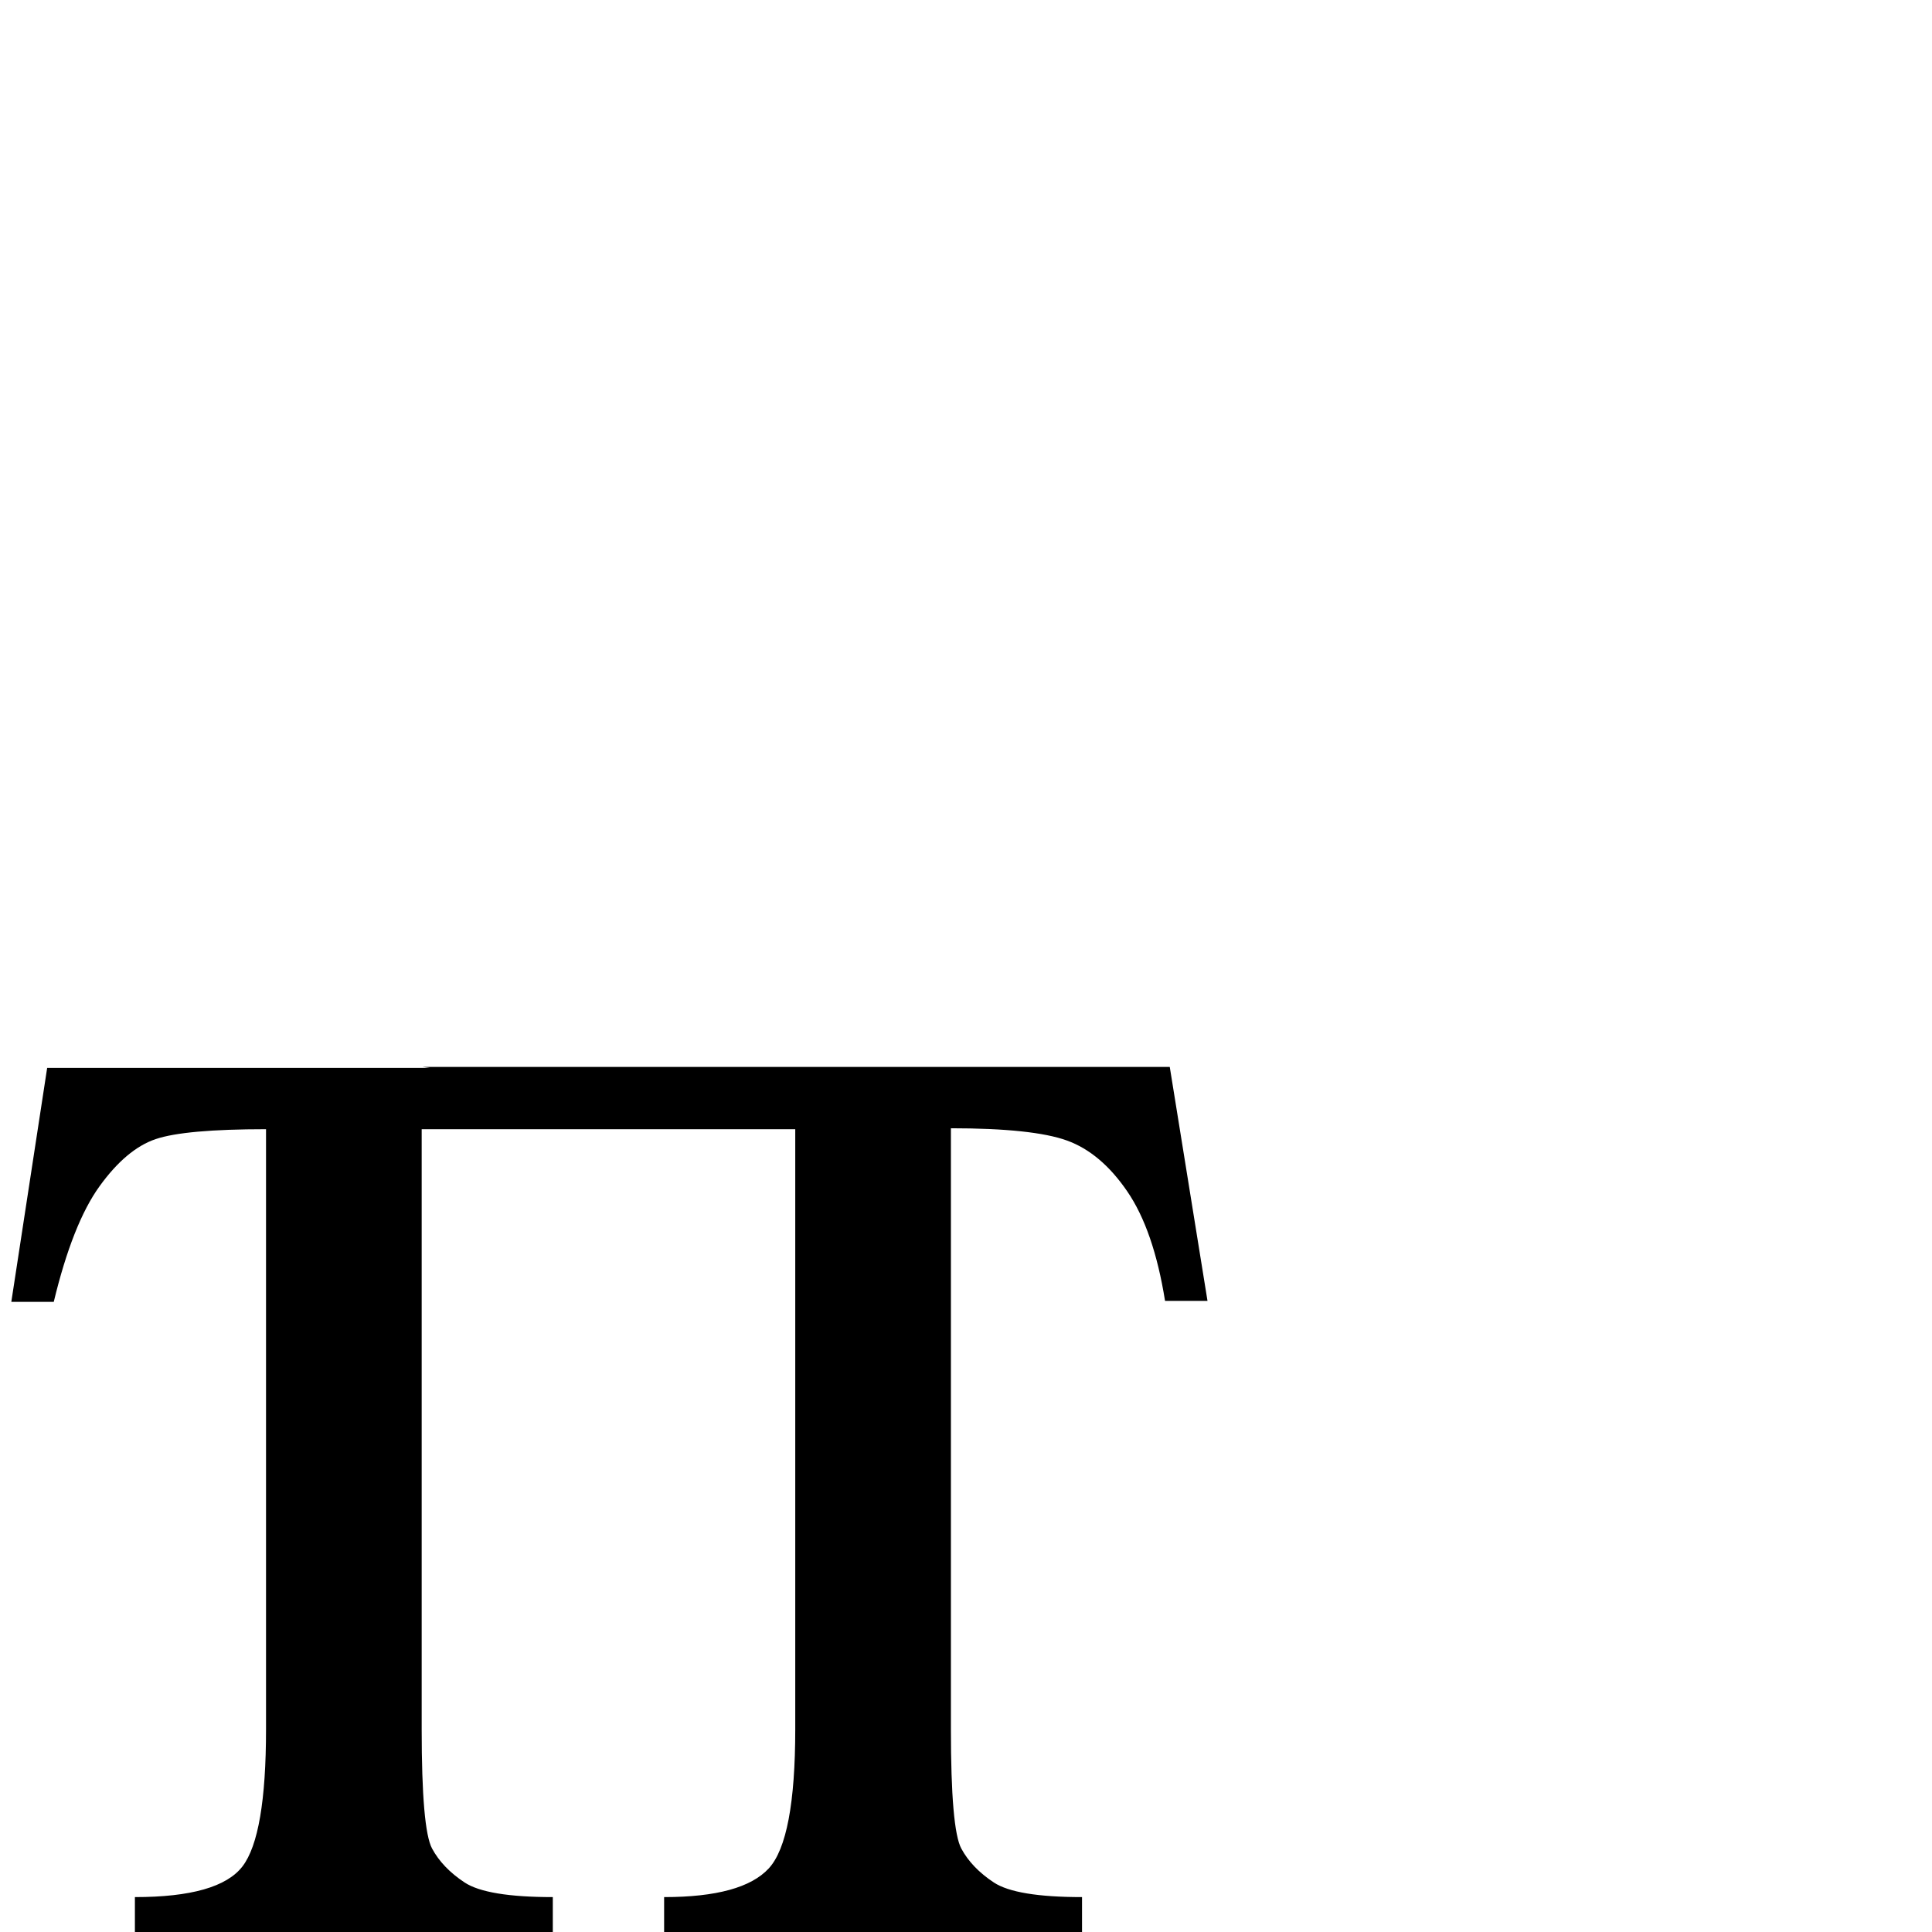
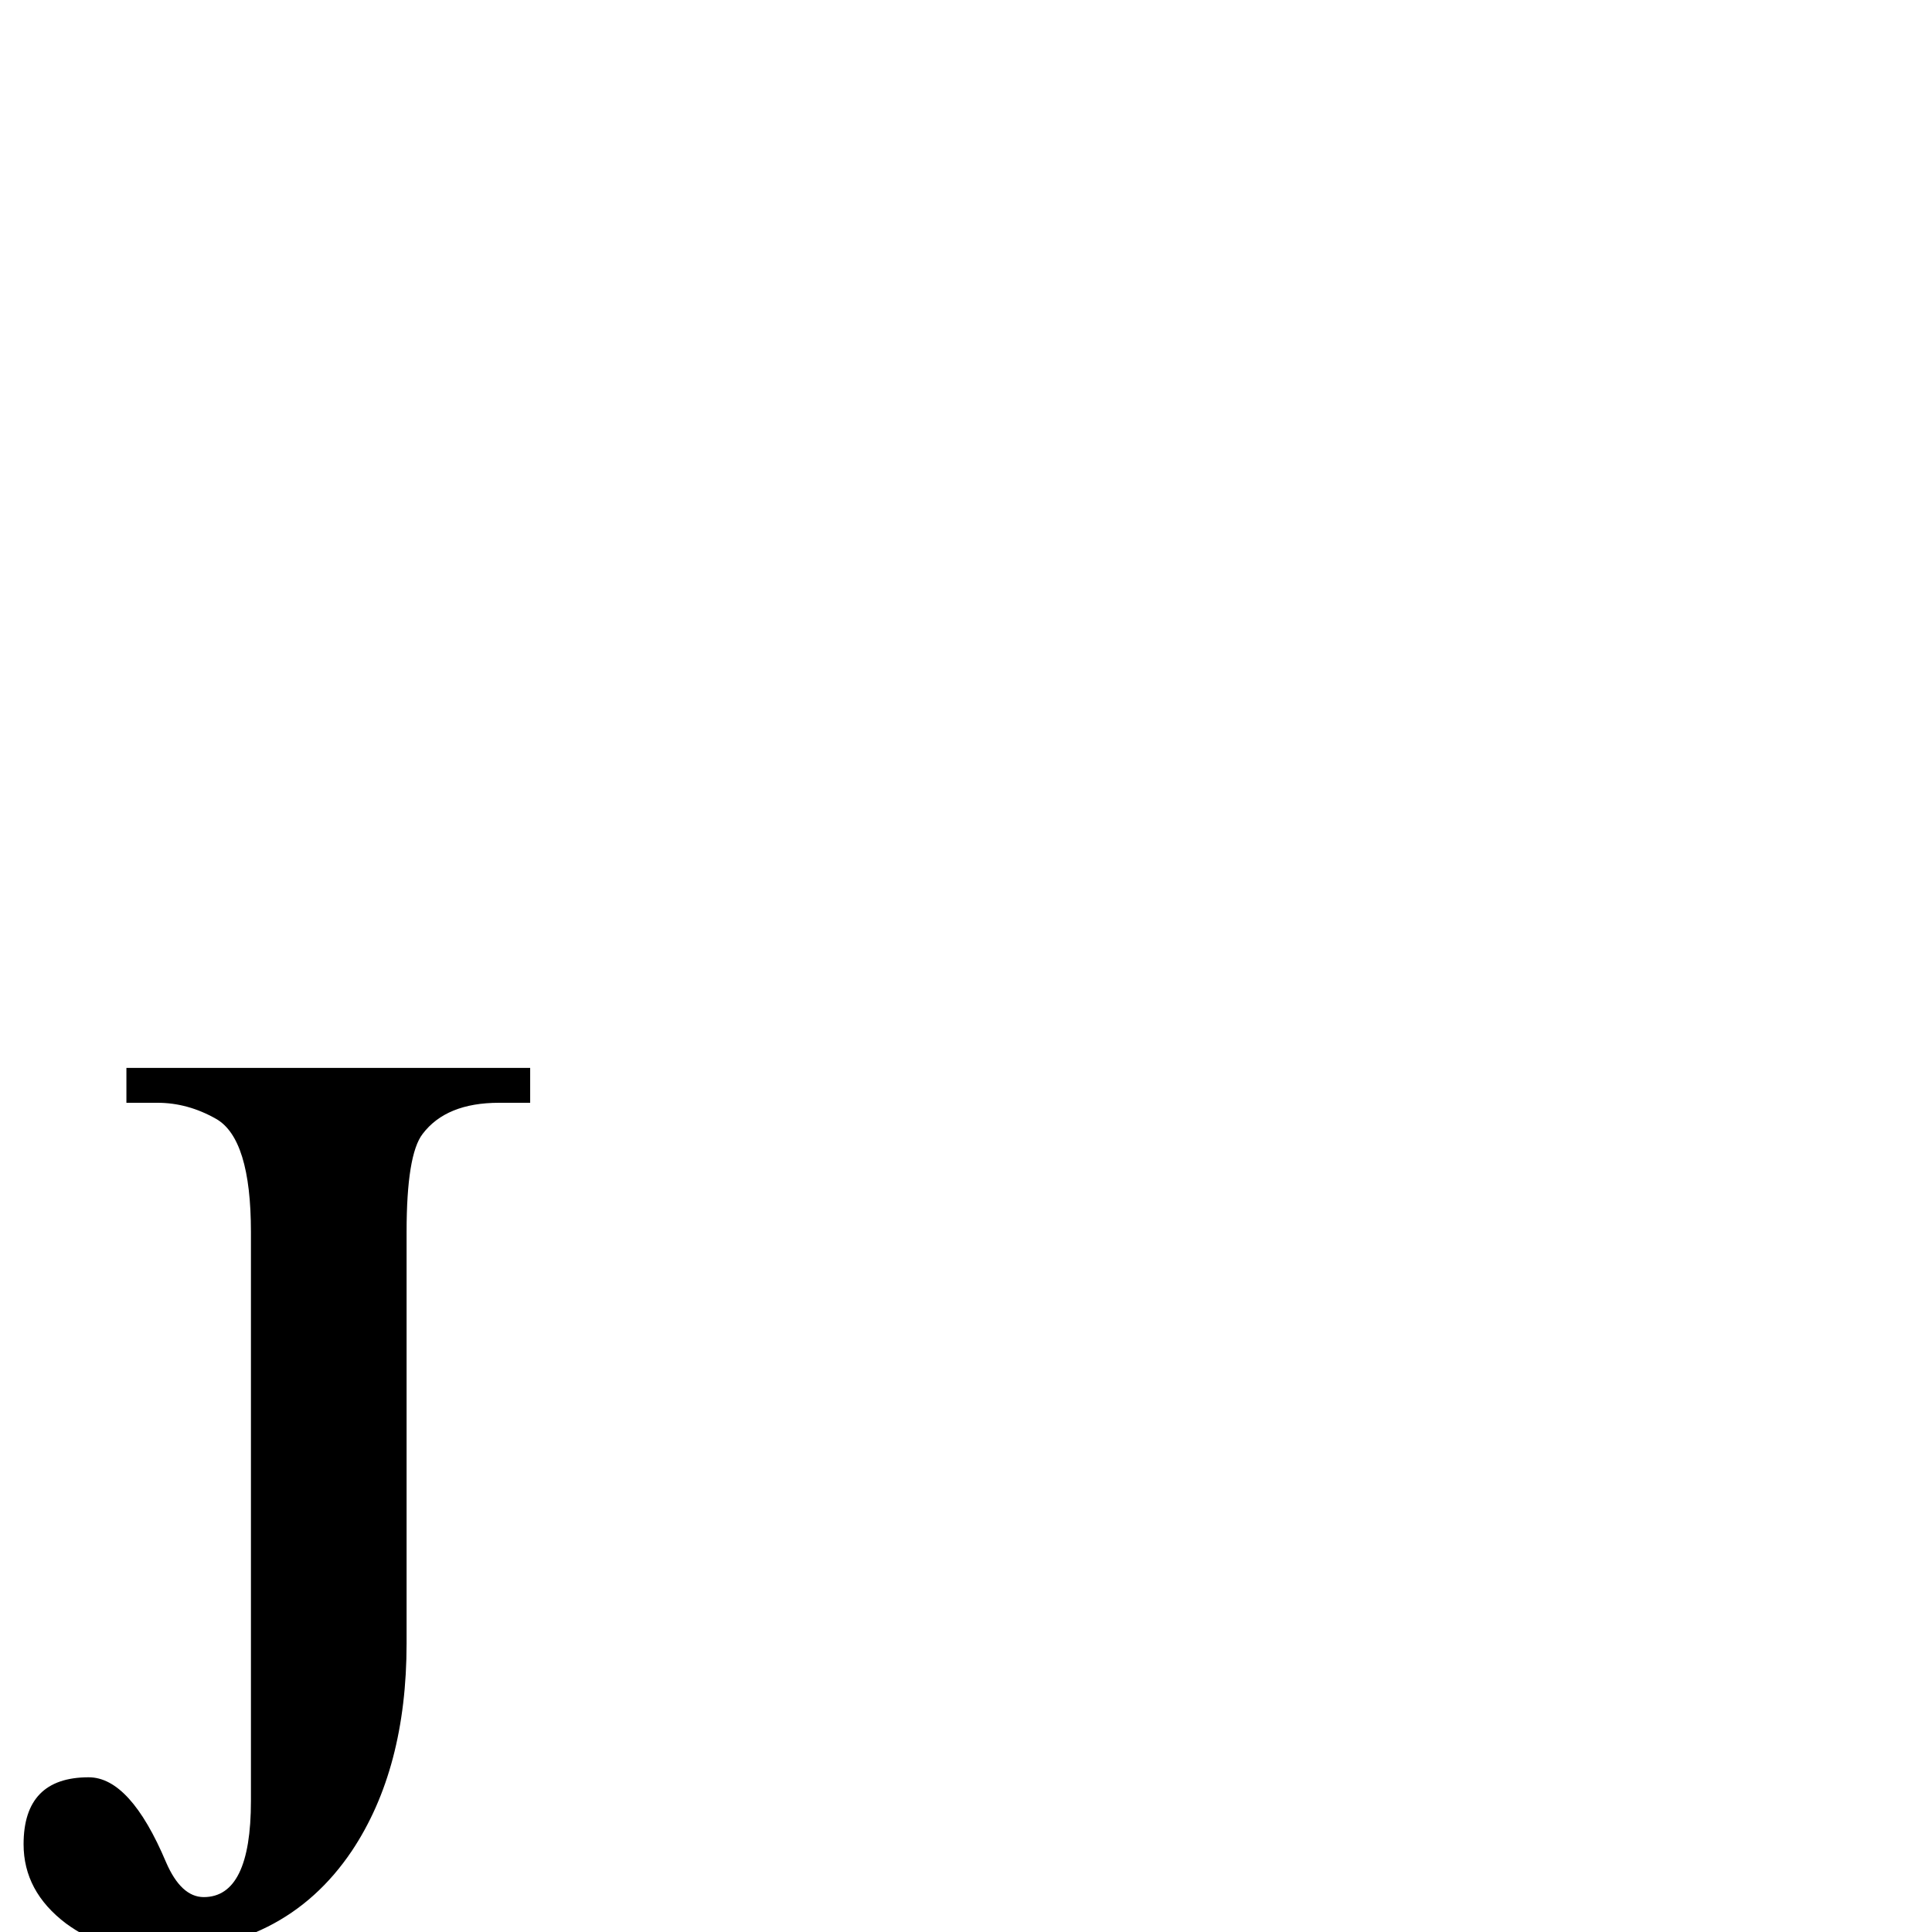
- <svg xmlns="http://www.w3.org/2000/svg" version="1.1" viewBox="0 -410 2048 2048" id="svg2" width="100%" height="100%">
-   <defs id="defs10" />
-   <path style="fill:currentColor" d="M 448 1131 L 455.375 1132 L 282 1132 L 50 1132 L 12 1380 L 57 1380 C 70.333 1324.667 86.5 1283.833 105.5 1257.5 C 124.5 1231.167 144.333 1214.5 165 1207.5 C 185.667 1200.5 224.667 1197 282 1197 L 282 1833 C 282 1908.333 273.666 1956.833 257 1978.5 C 240.333 2000.167 202.333 2011 143 2011 L 143 2048 L 586 2048 L 586 2011 C 539.333 2011 508.166 2005.833 492.5 1995.5 C 476.833 1985.167 465.333 1973.167 458 1959.5 C 450.666 1945.833 447 1903.667 447 1833 L 447 1197 L 843 1197 L 843 1833 C 842.999 1911 833.666 1960.167 815 1980.5 C 796.333 2000.833 759.333 2011 704 2011 L 704 2048 L 1147 2048 L 1147 2011 C 1100.332 2011 1069.166 2005.833 1053.5 1995.5 C 1037.832 1985.167 1026.332 1973.167 1019 1959.5 C 1011.666 1945.833 1007.999 1903.667 1008 1833 L 1008 1196 C 1066 1196 1107 1200.333 1131 1209 C 1155 1217.667 1176.333 1235.667 1195 1263 C 1213.667 1290.333 1227 1329 1235 1379 L 1280 1379 L 1240 1131 L 448 1131 z " transform="translate(0,-410)" id="path6" />
+ <svg xmlns="http://www.w3.org/2000/svg" version="1.1" viewBox="0 -410 2048 2048">
+   <g transform="matrix(1 0 0 -1 0 1638)">
+     <path fill="currentColor" d="M562 879h-33q-56 0 -81 -33q-17 -22 -17 -104v-436q0 -133 -58 -220q-72 -107 -212 -107q-50 0 -91 30q-45 34 -45 84q0 71 69 71q44 0 82 -90q16 -37 40 -37q50 0 50 102v603q0 99 -37 120q-30 17 -62 17h-33v37h428v-37z" />
+   </g>
</svg>
